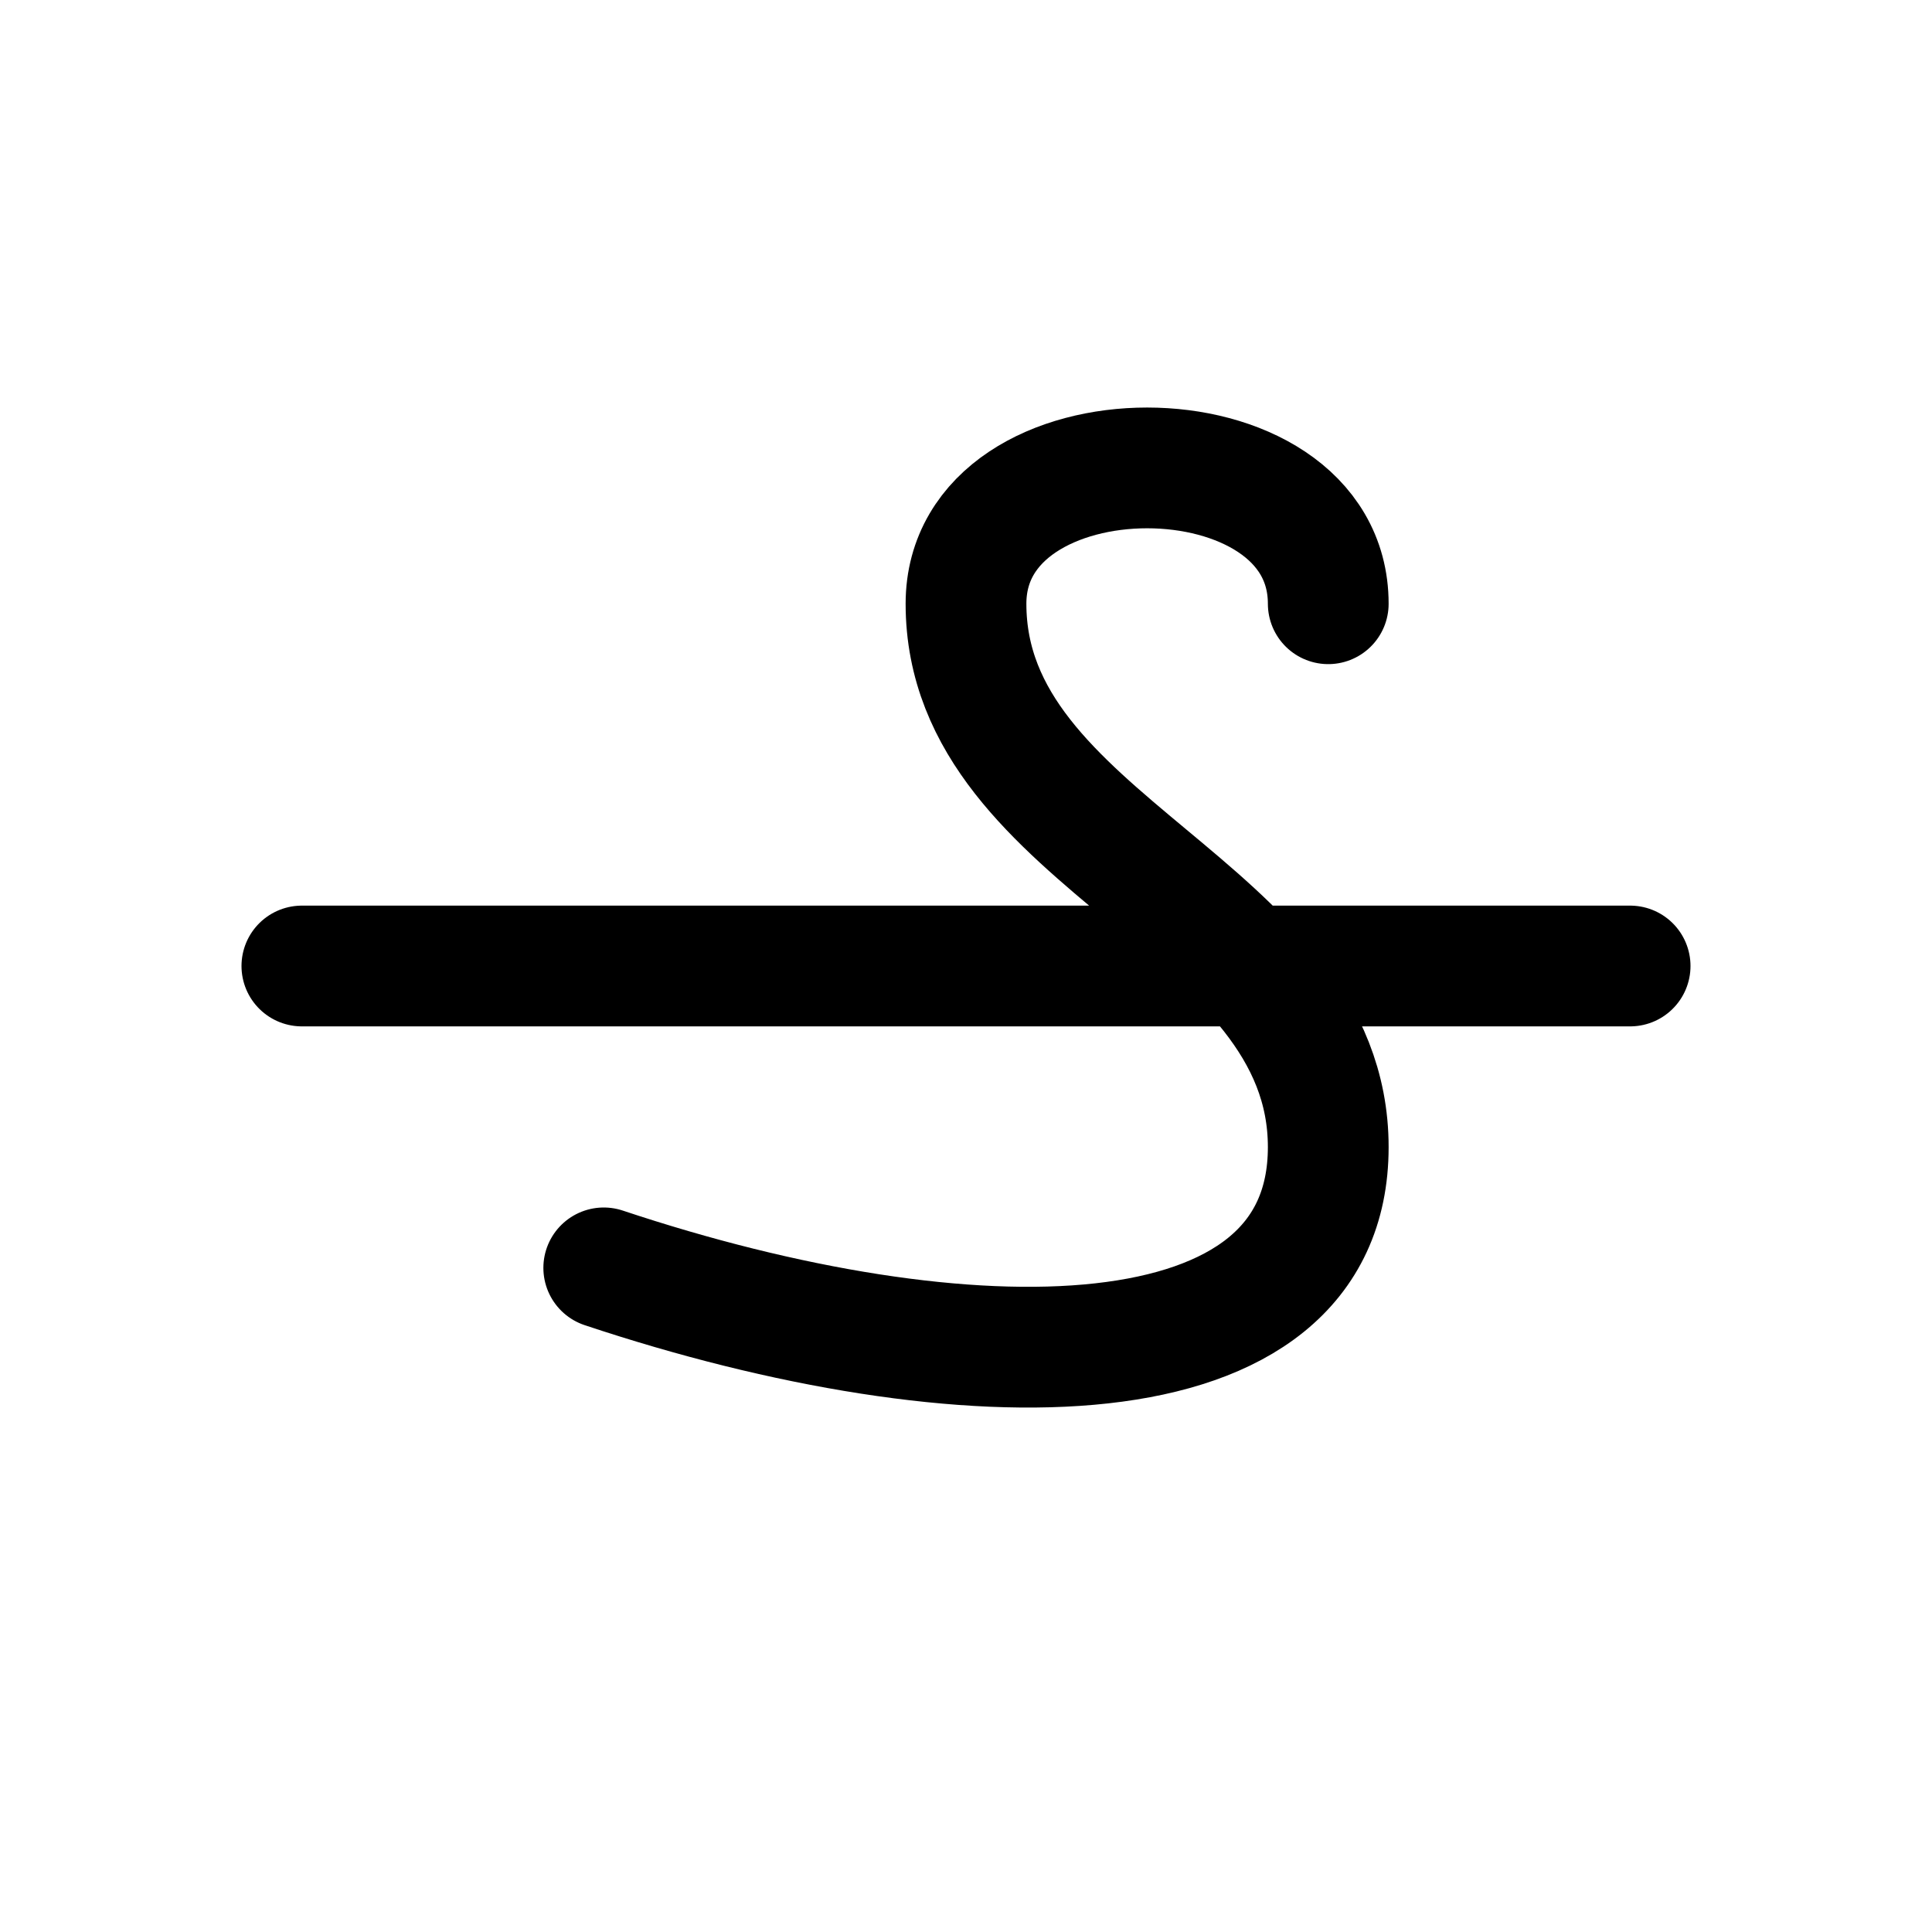
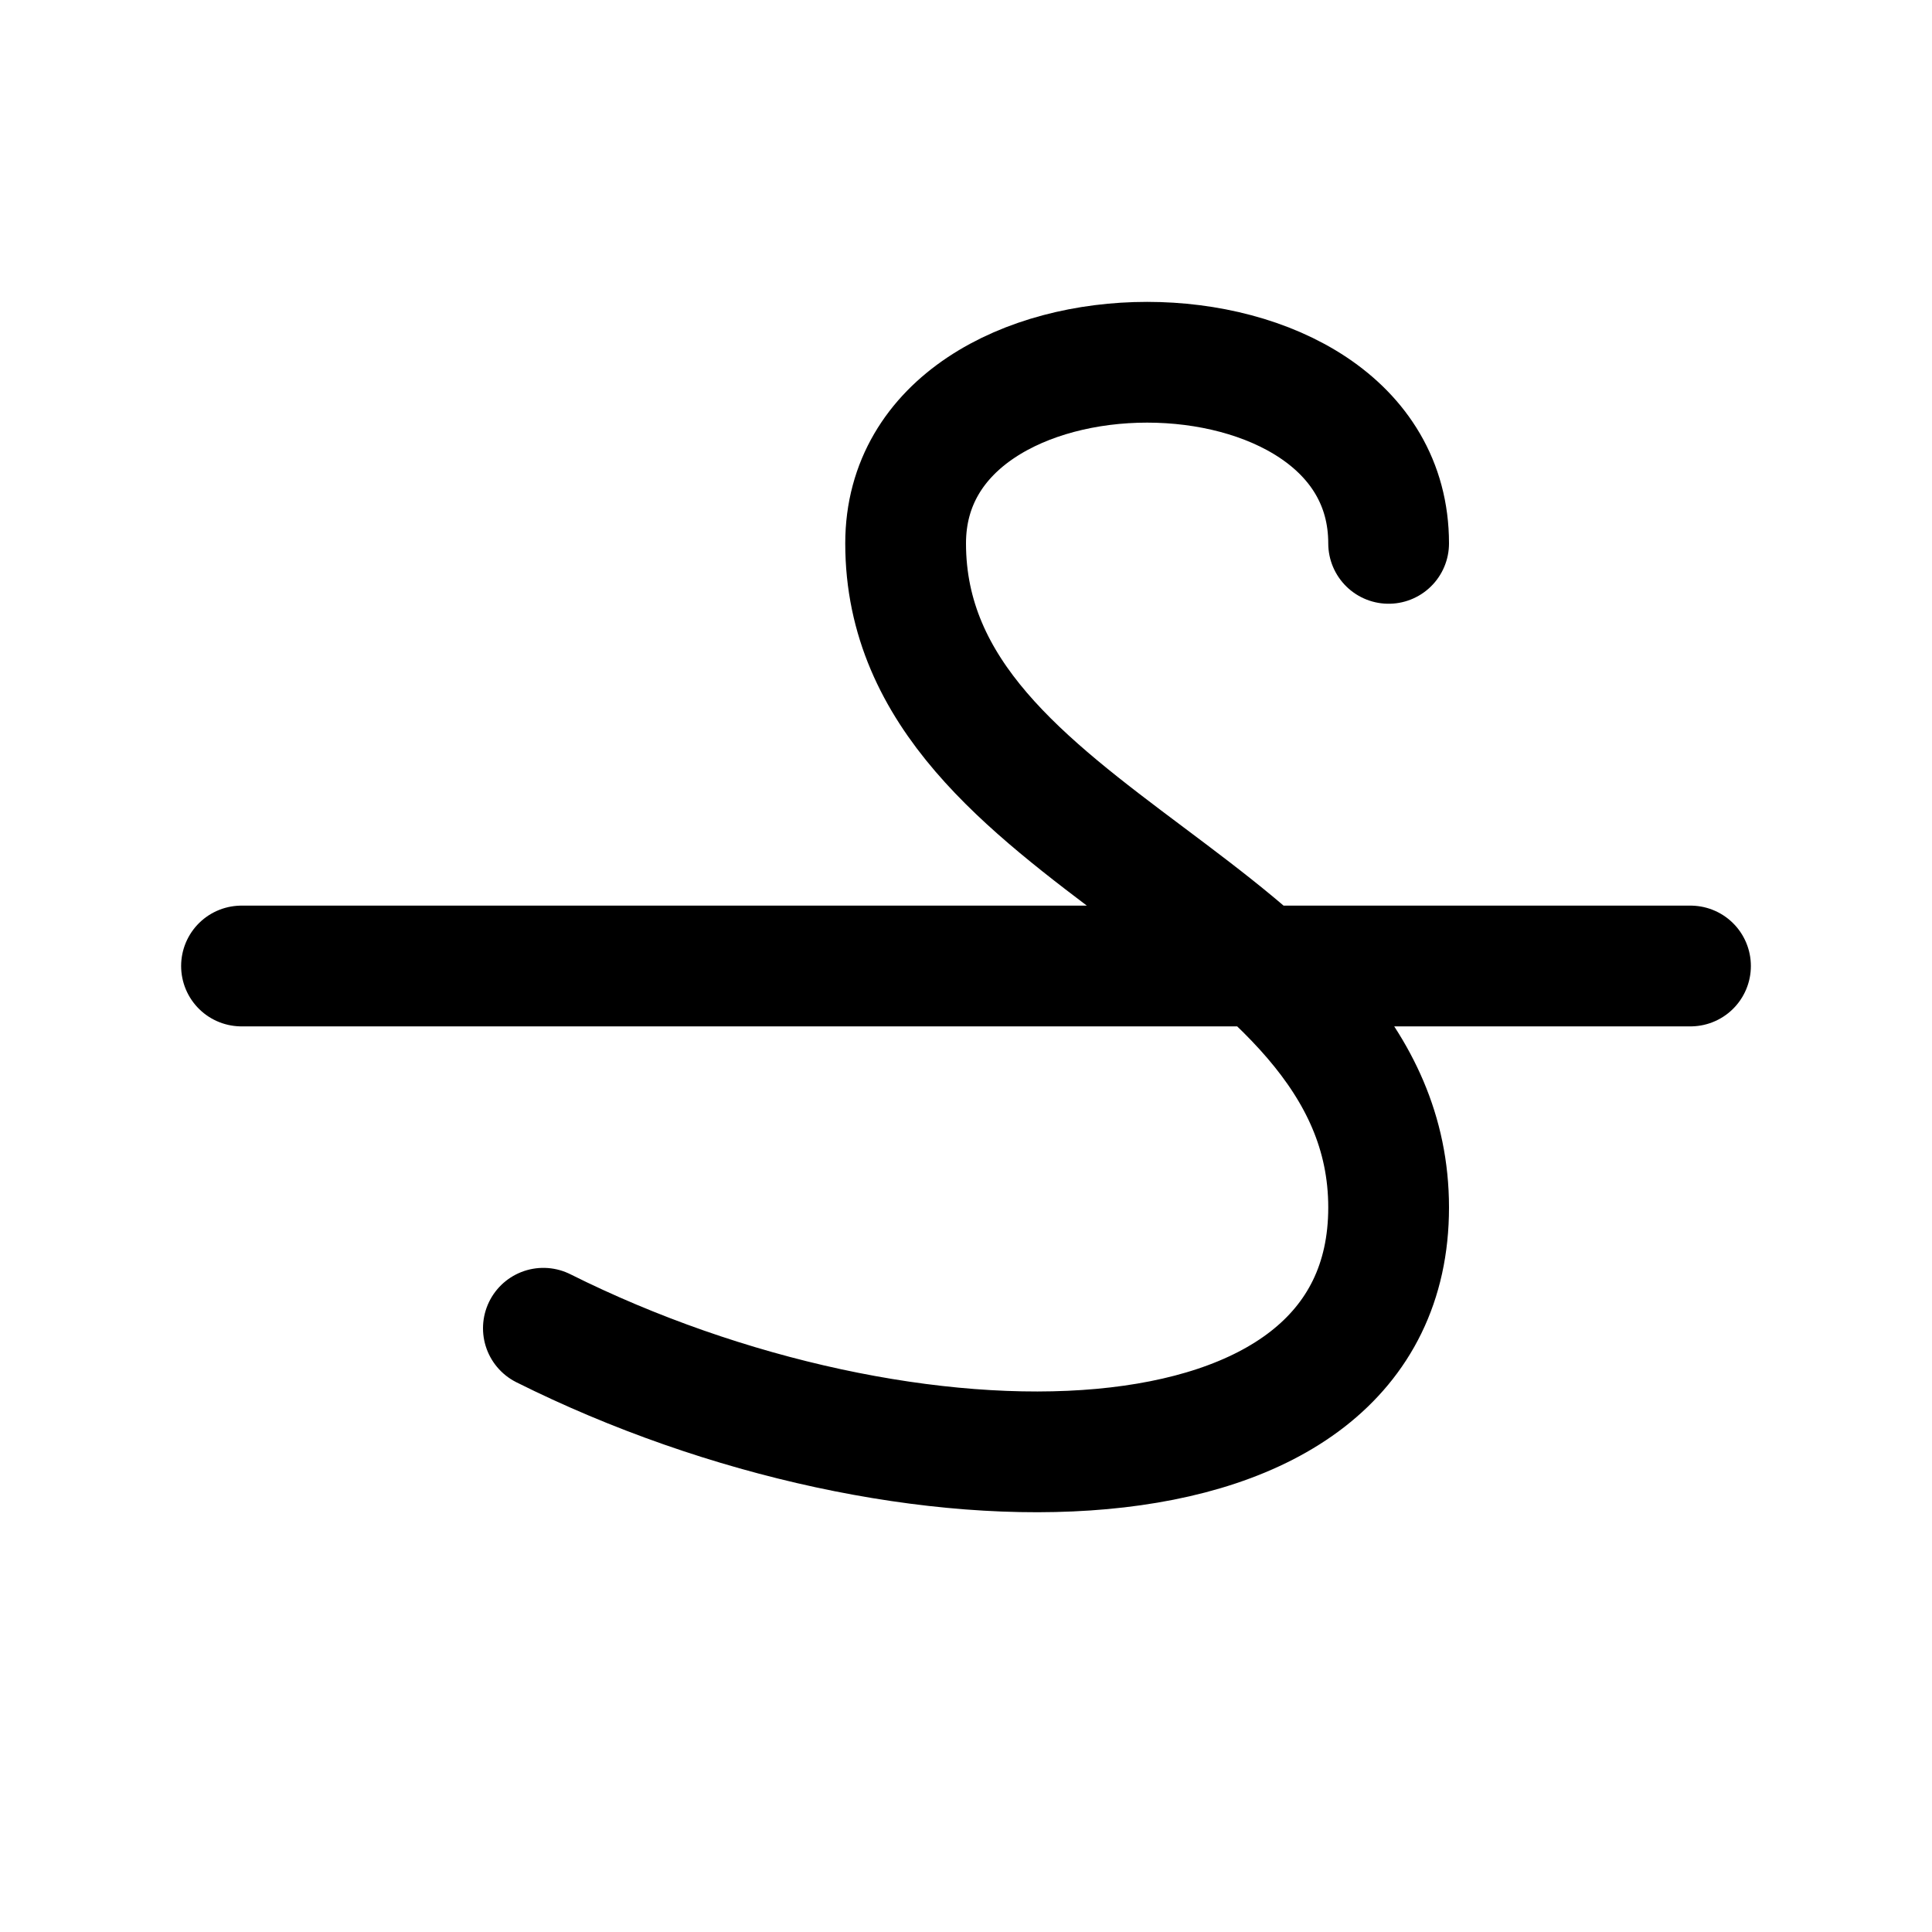
<svg xmlns="http://www.w3.org/2000/svg" viewBox="0 0 32 32" fill="none" stroke="currentColor" stroke-width="2" stroke-linecap="round" stroke-linejoin="round">
-   <path d="M 22 10 C 22 7 16 7 16 10 C 16 14 22 15 22 19 C 22 23 16 23 10 21 M 5 16 H 27" />
+   <path d="M 23 9 C 23 5 15 5 15 9 C 15 14 23 15 23 20 C 23 25 15 25 9 22 M 4 16 H 28" />
</svg>
